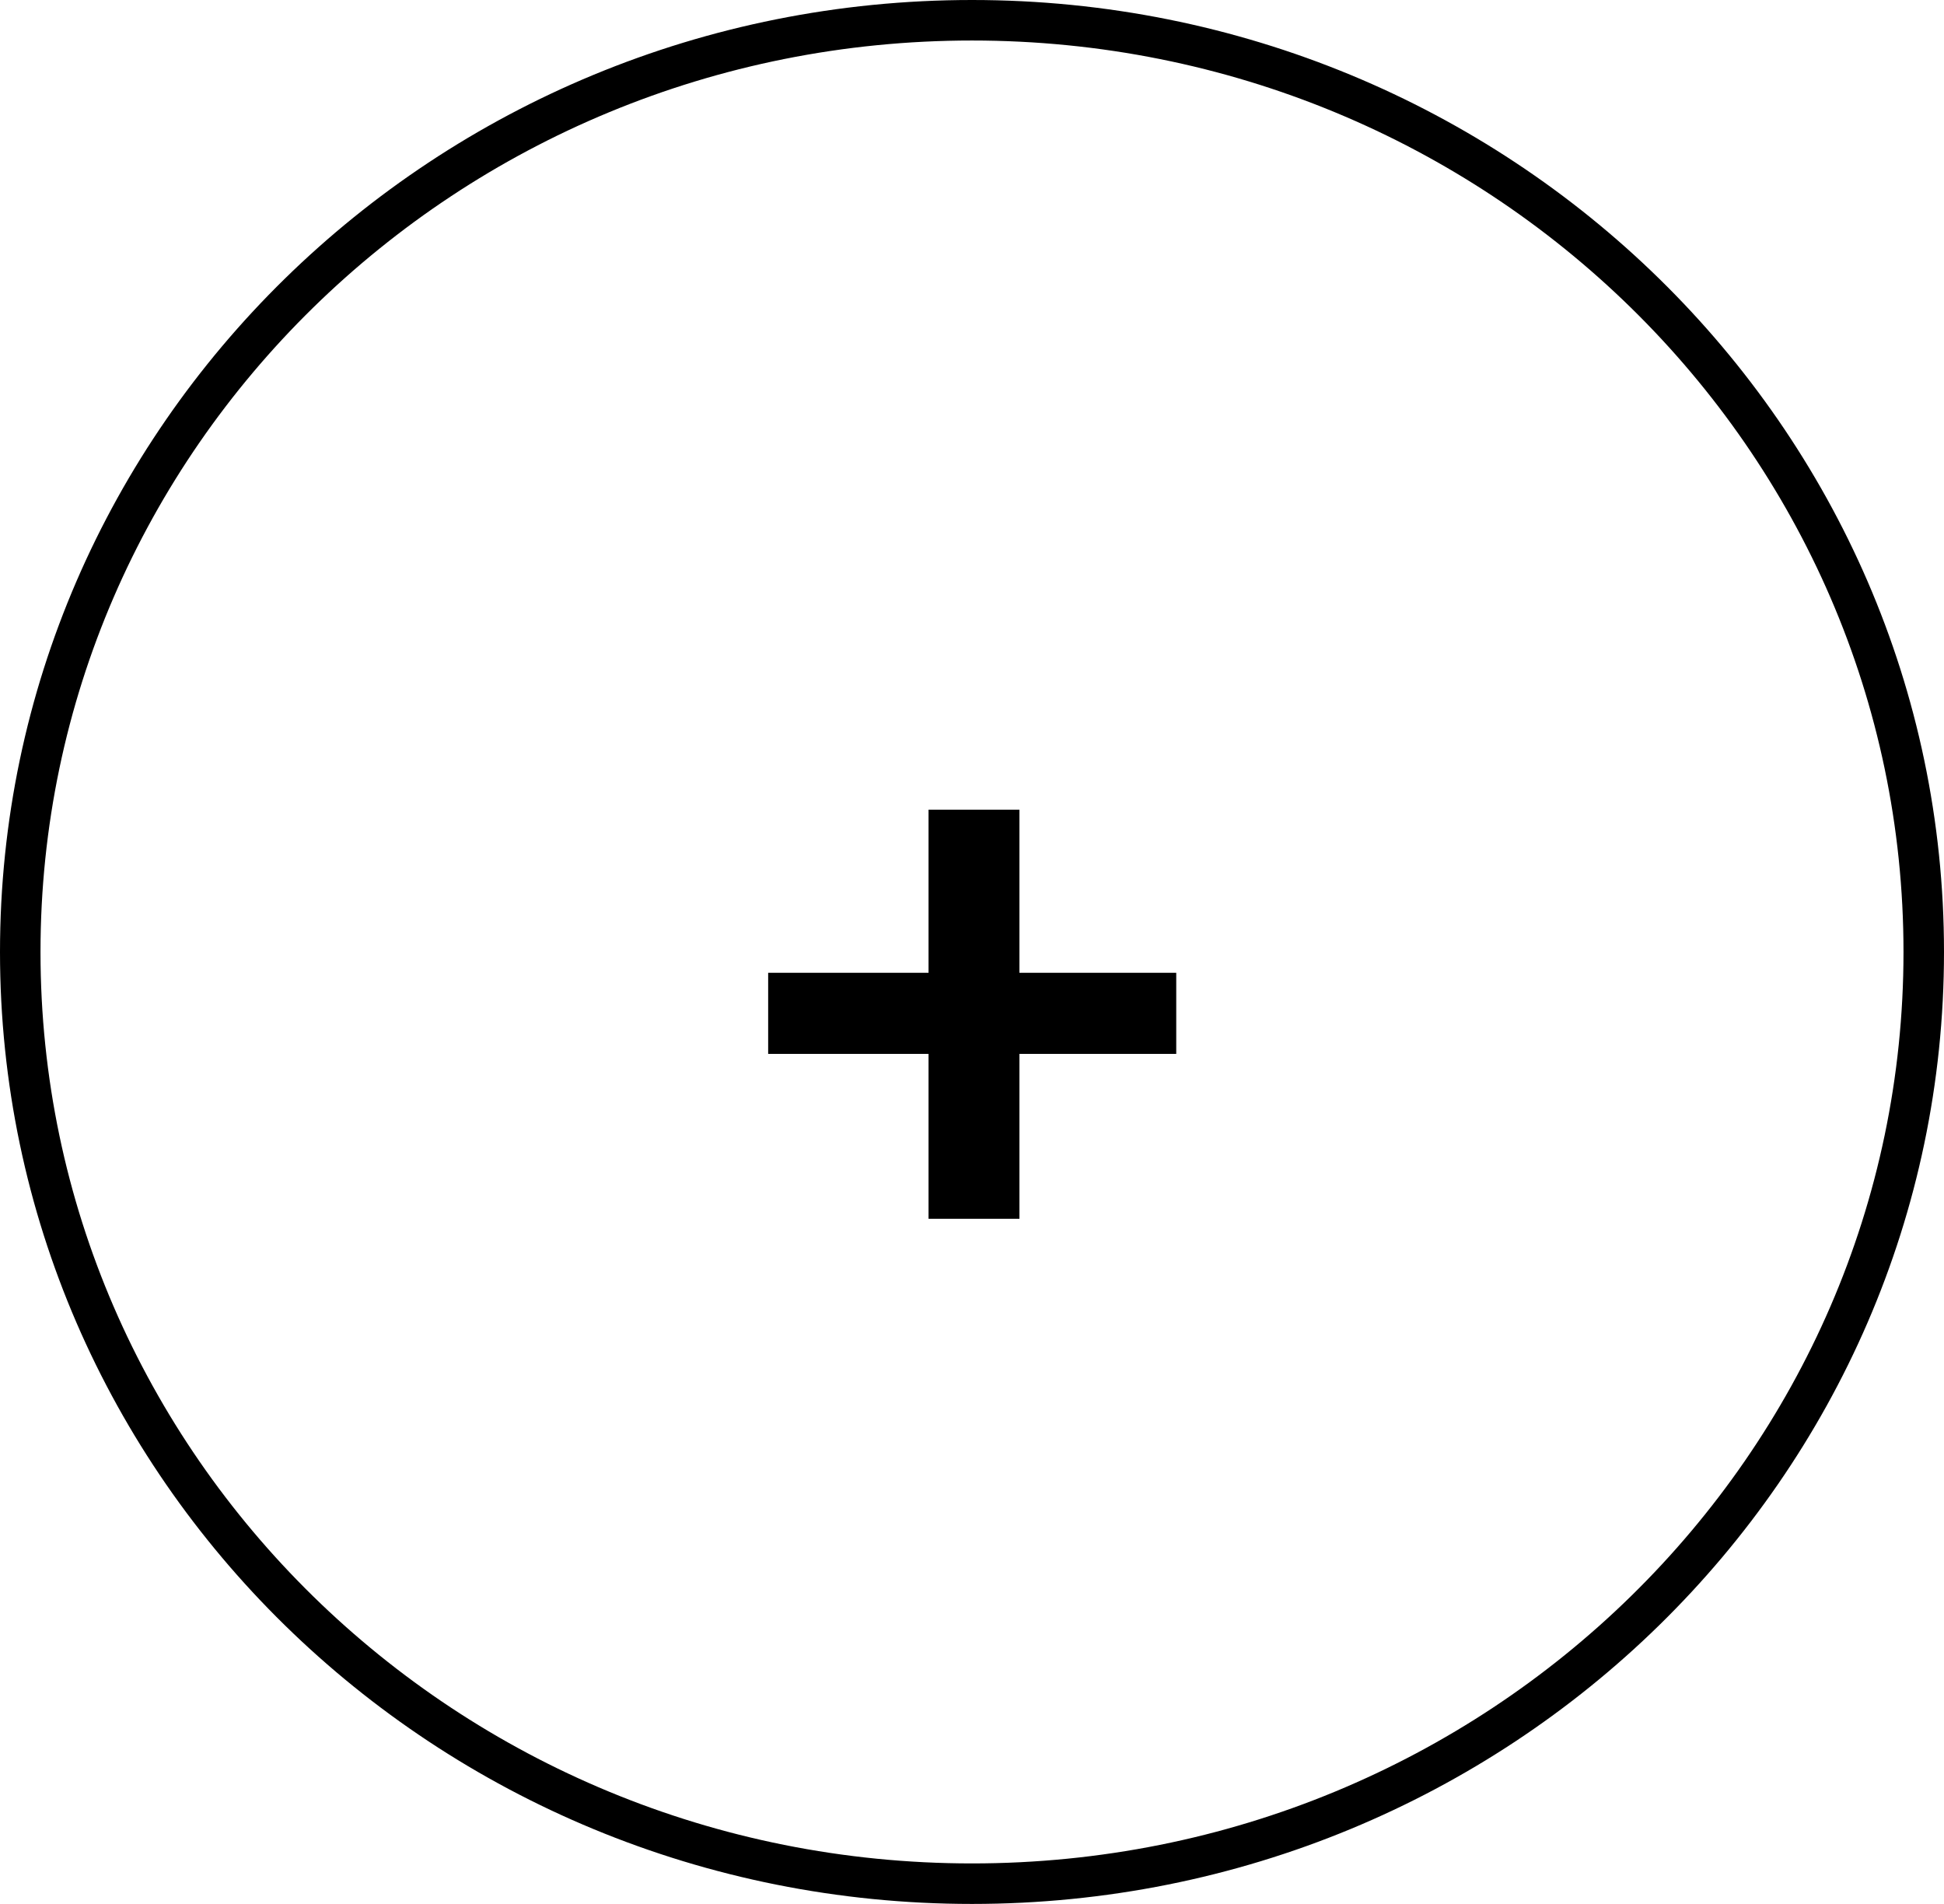
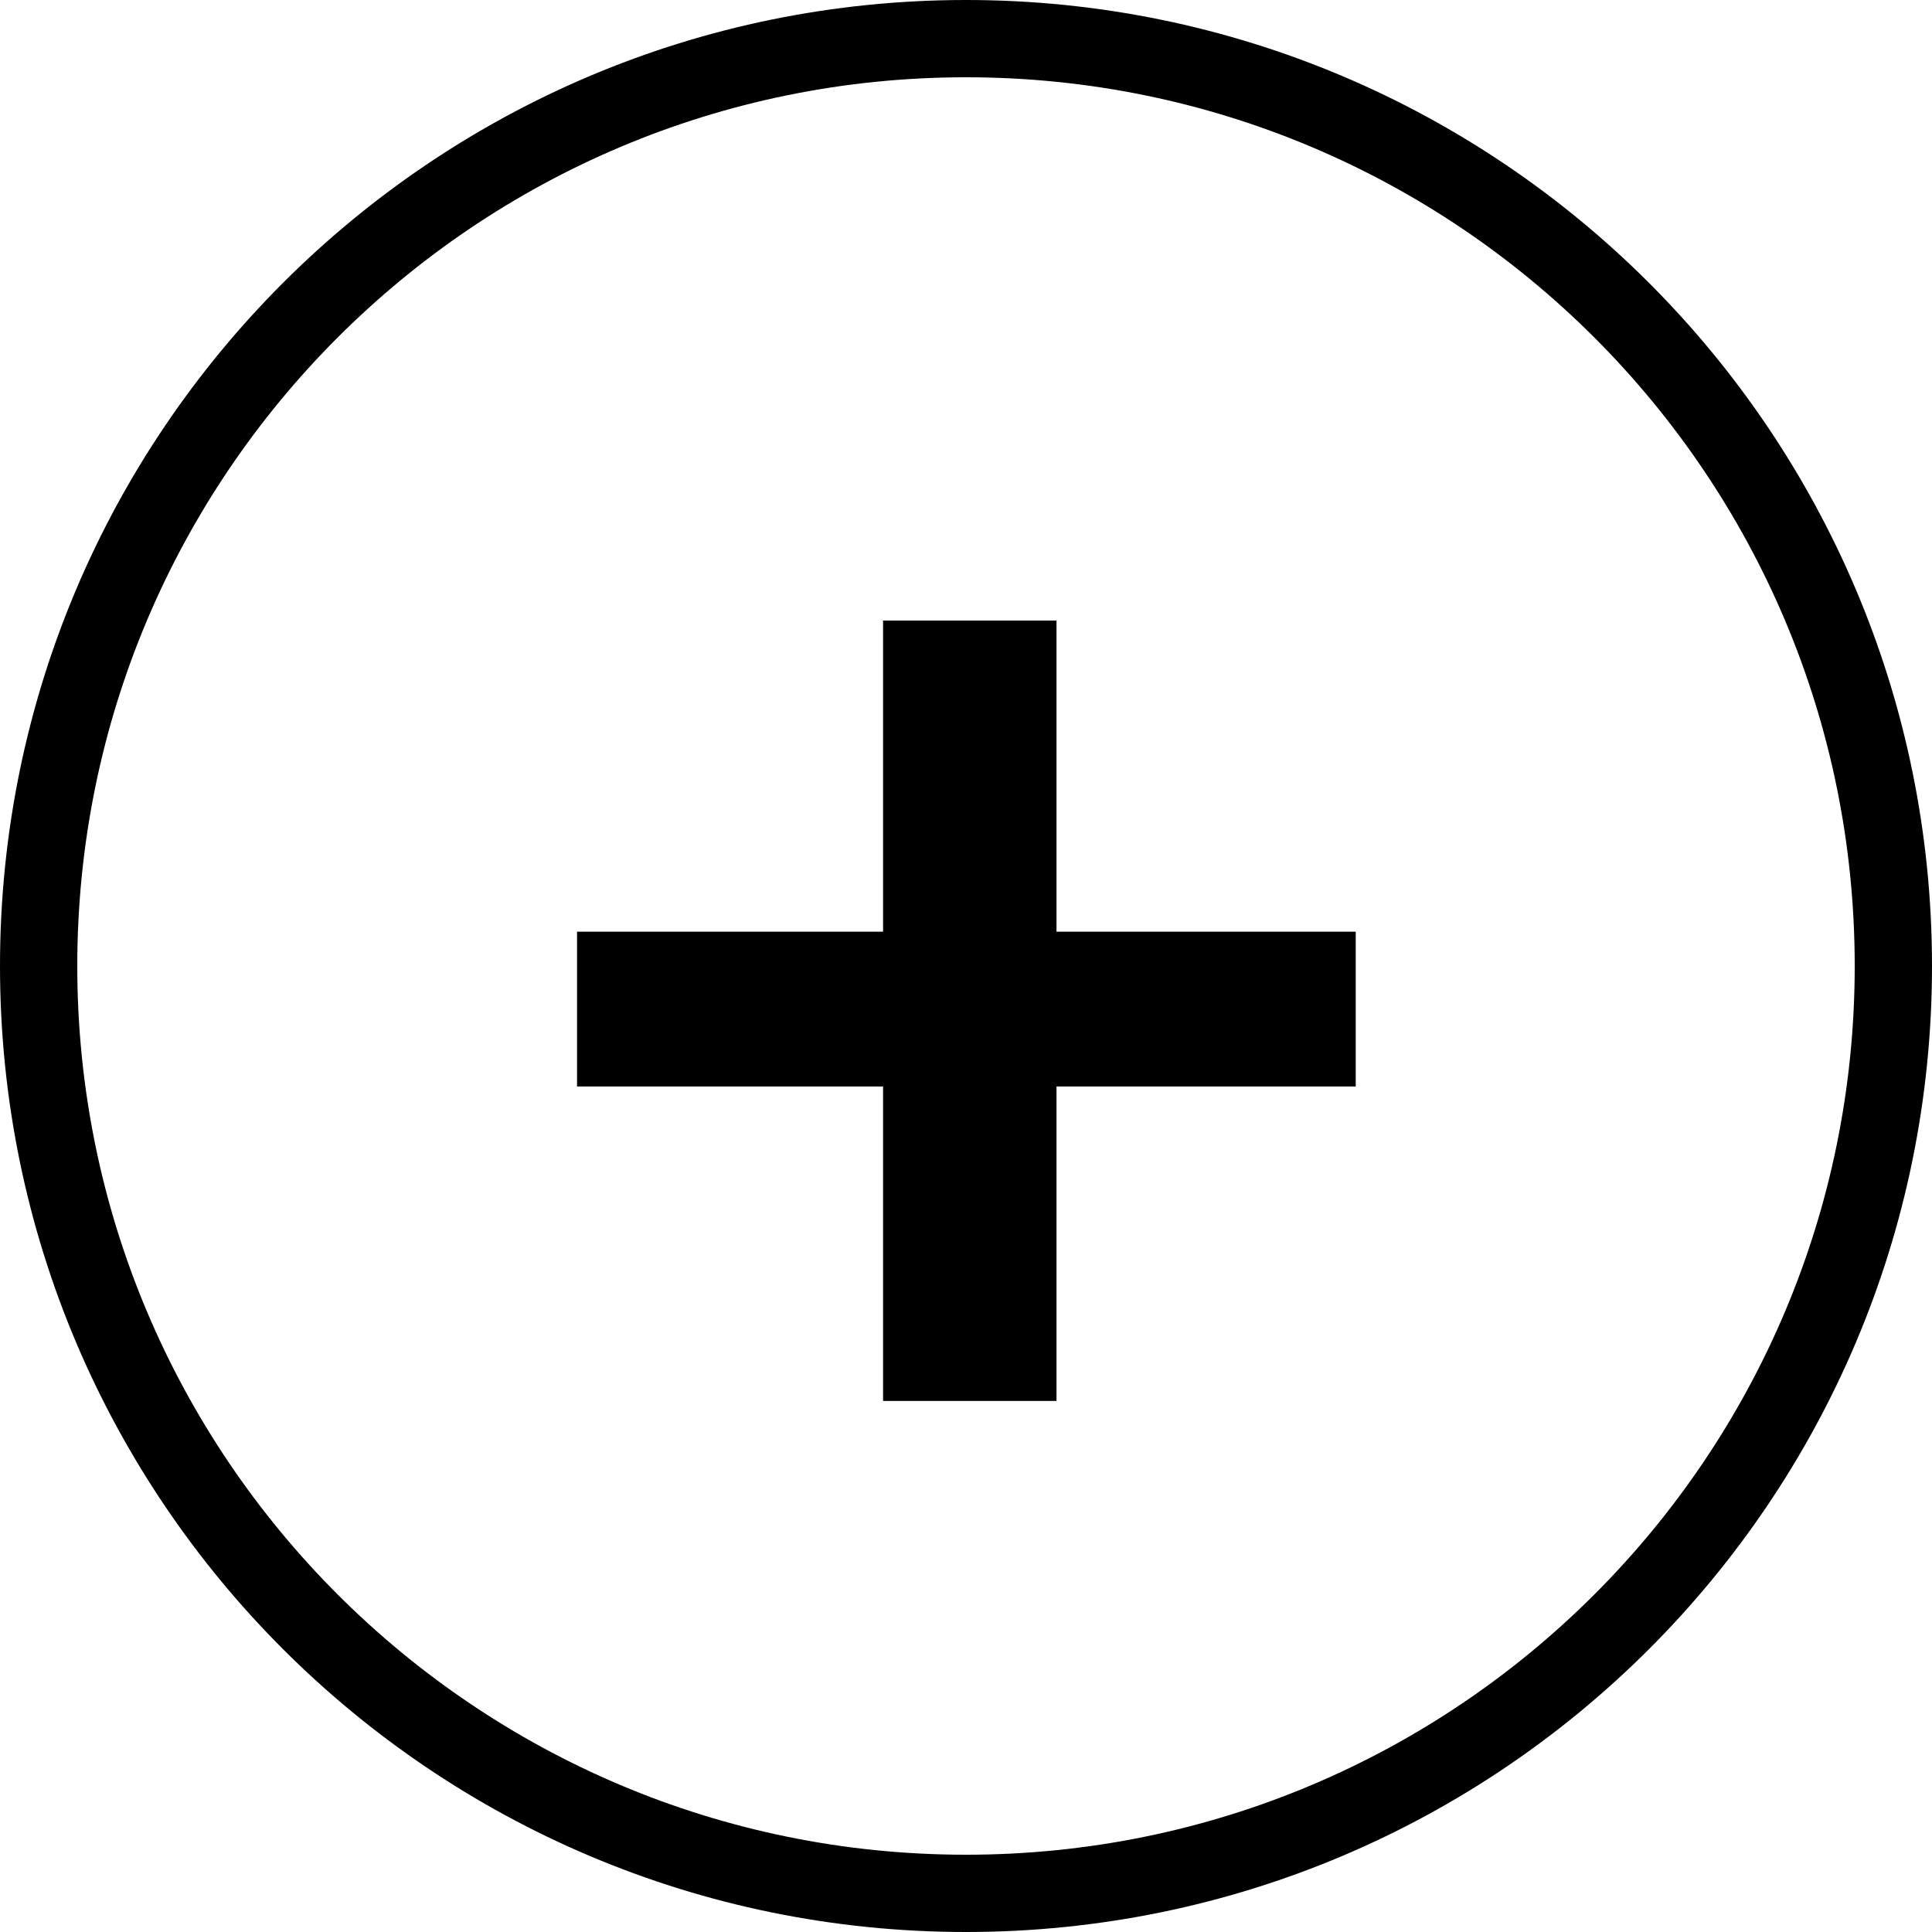
- <svg xmlns="http://www.w3.org/2000/svg" width="48" height="47" viewBox="0 0 48 47" fill="none">
-   <path d="M47.5 23.5C47.5 36.193 36.989 46.5 24 46.5C11.011 46.5 0.5 36.193 0.5 23.5C0.5 10.807 11.011 0.5 24 0.5C36.989 0.5 47.5 10.807 47.5 23.5Z" stroke="black" />
-   <path d="M22.927 26.016H18.967V24.014H22.927V19.988H25.171V24.014H29.043V26.016H25.171V30.086H22.927V26.016Z" fill="black" />
+ <svg xmlns="http://www.w3.org/2000/svg" width="25" height="25" viewBox="0 0 25 25" fill="none">
+   <circle cx="12.5" cy="12.5" r="12" stroke="black" />
+   <path d="M11.427 14.059H7.467V12.056H11.427V8.03H13.671V12.056H17.543V14.059H13.671V18.128H11.427V14.059Z" fill="black" />
</svg>
